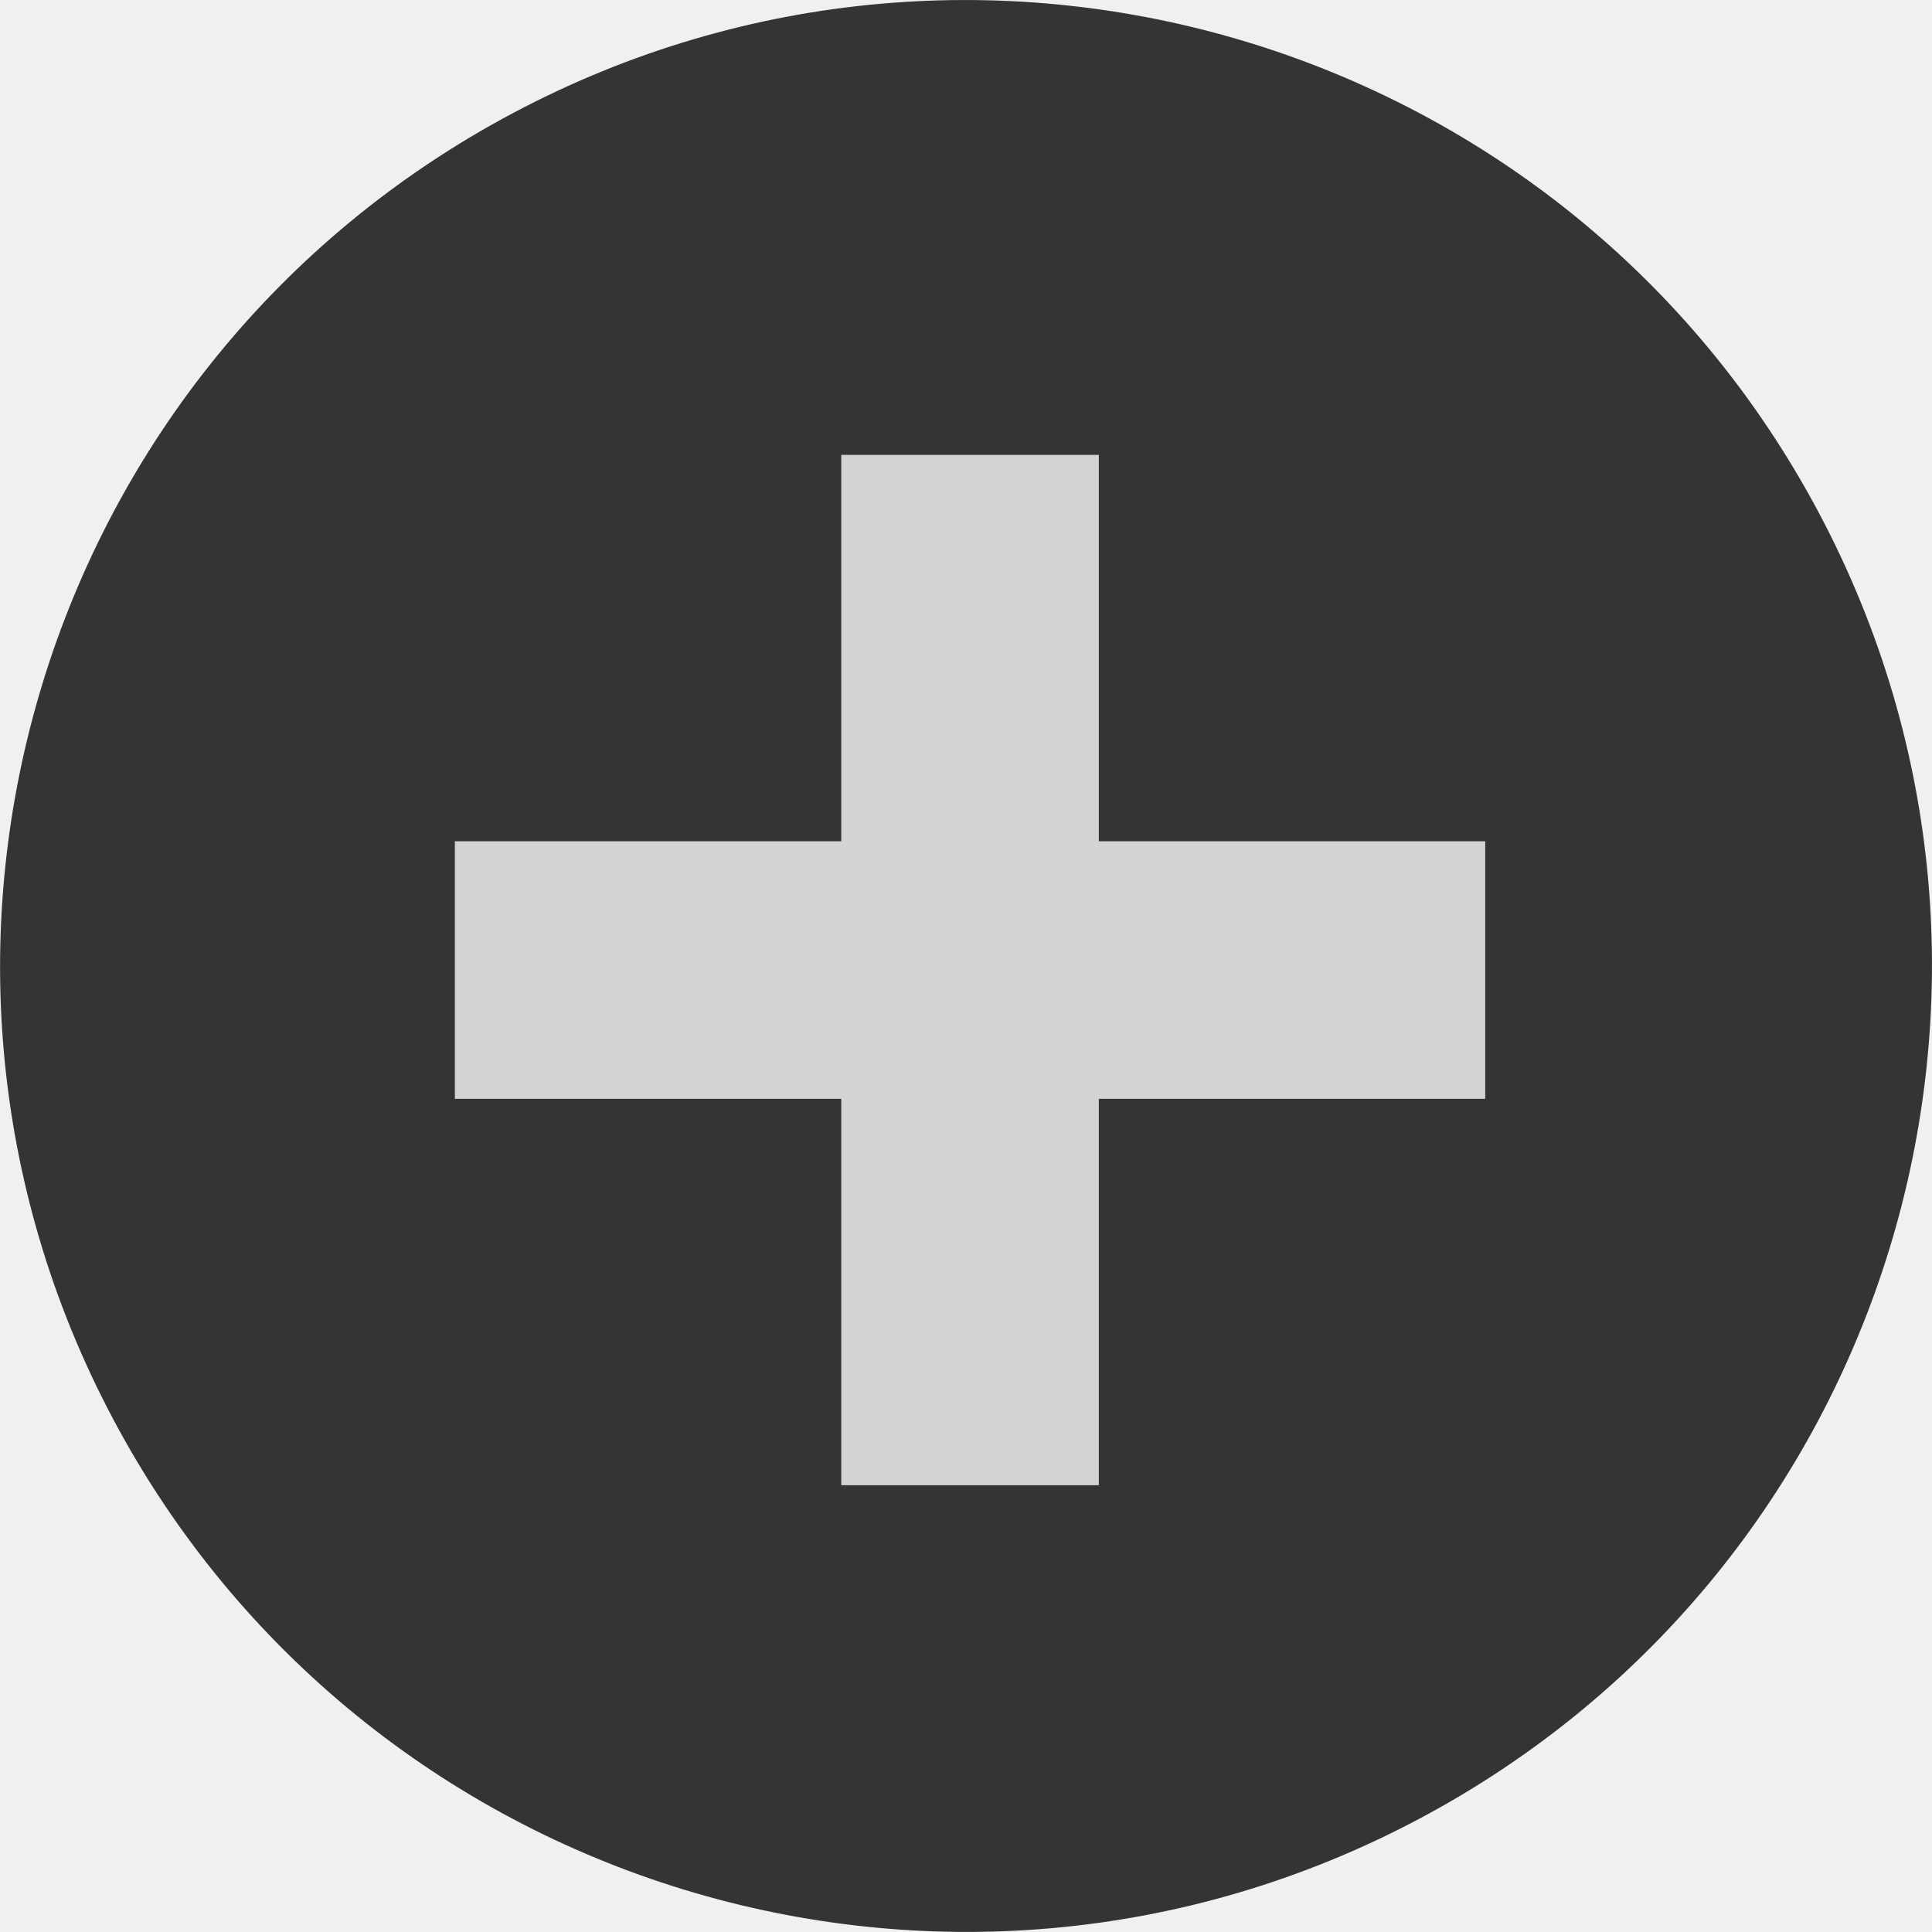
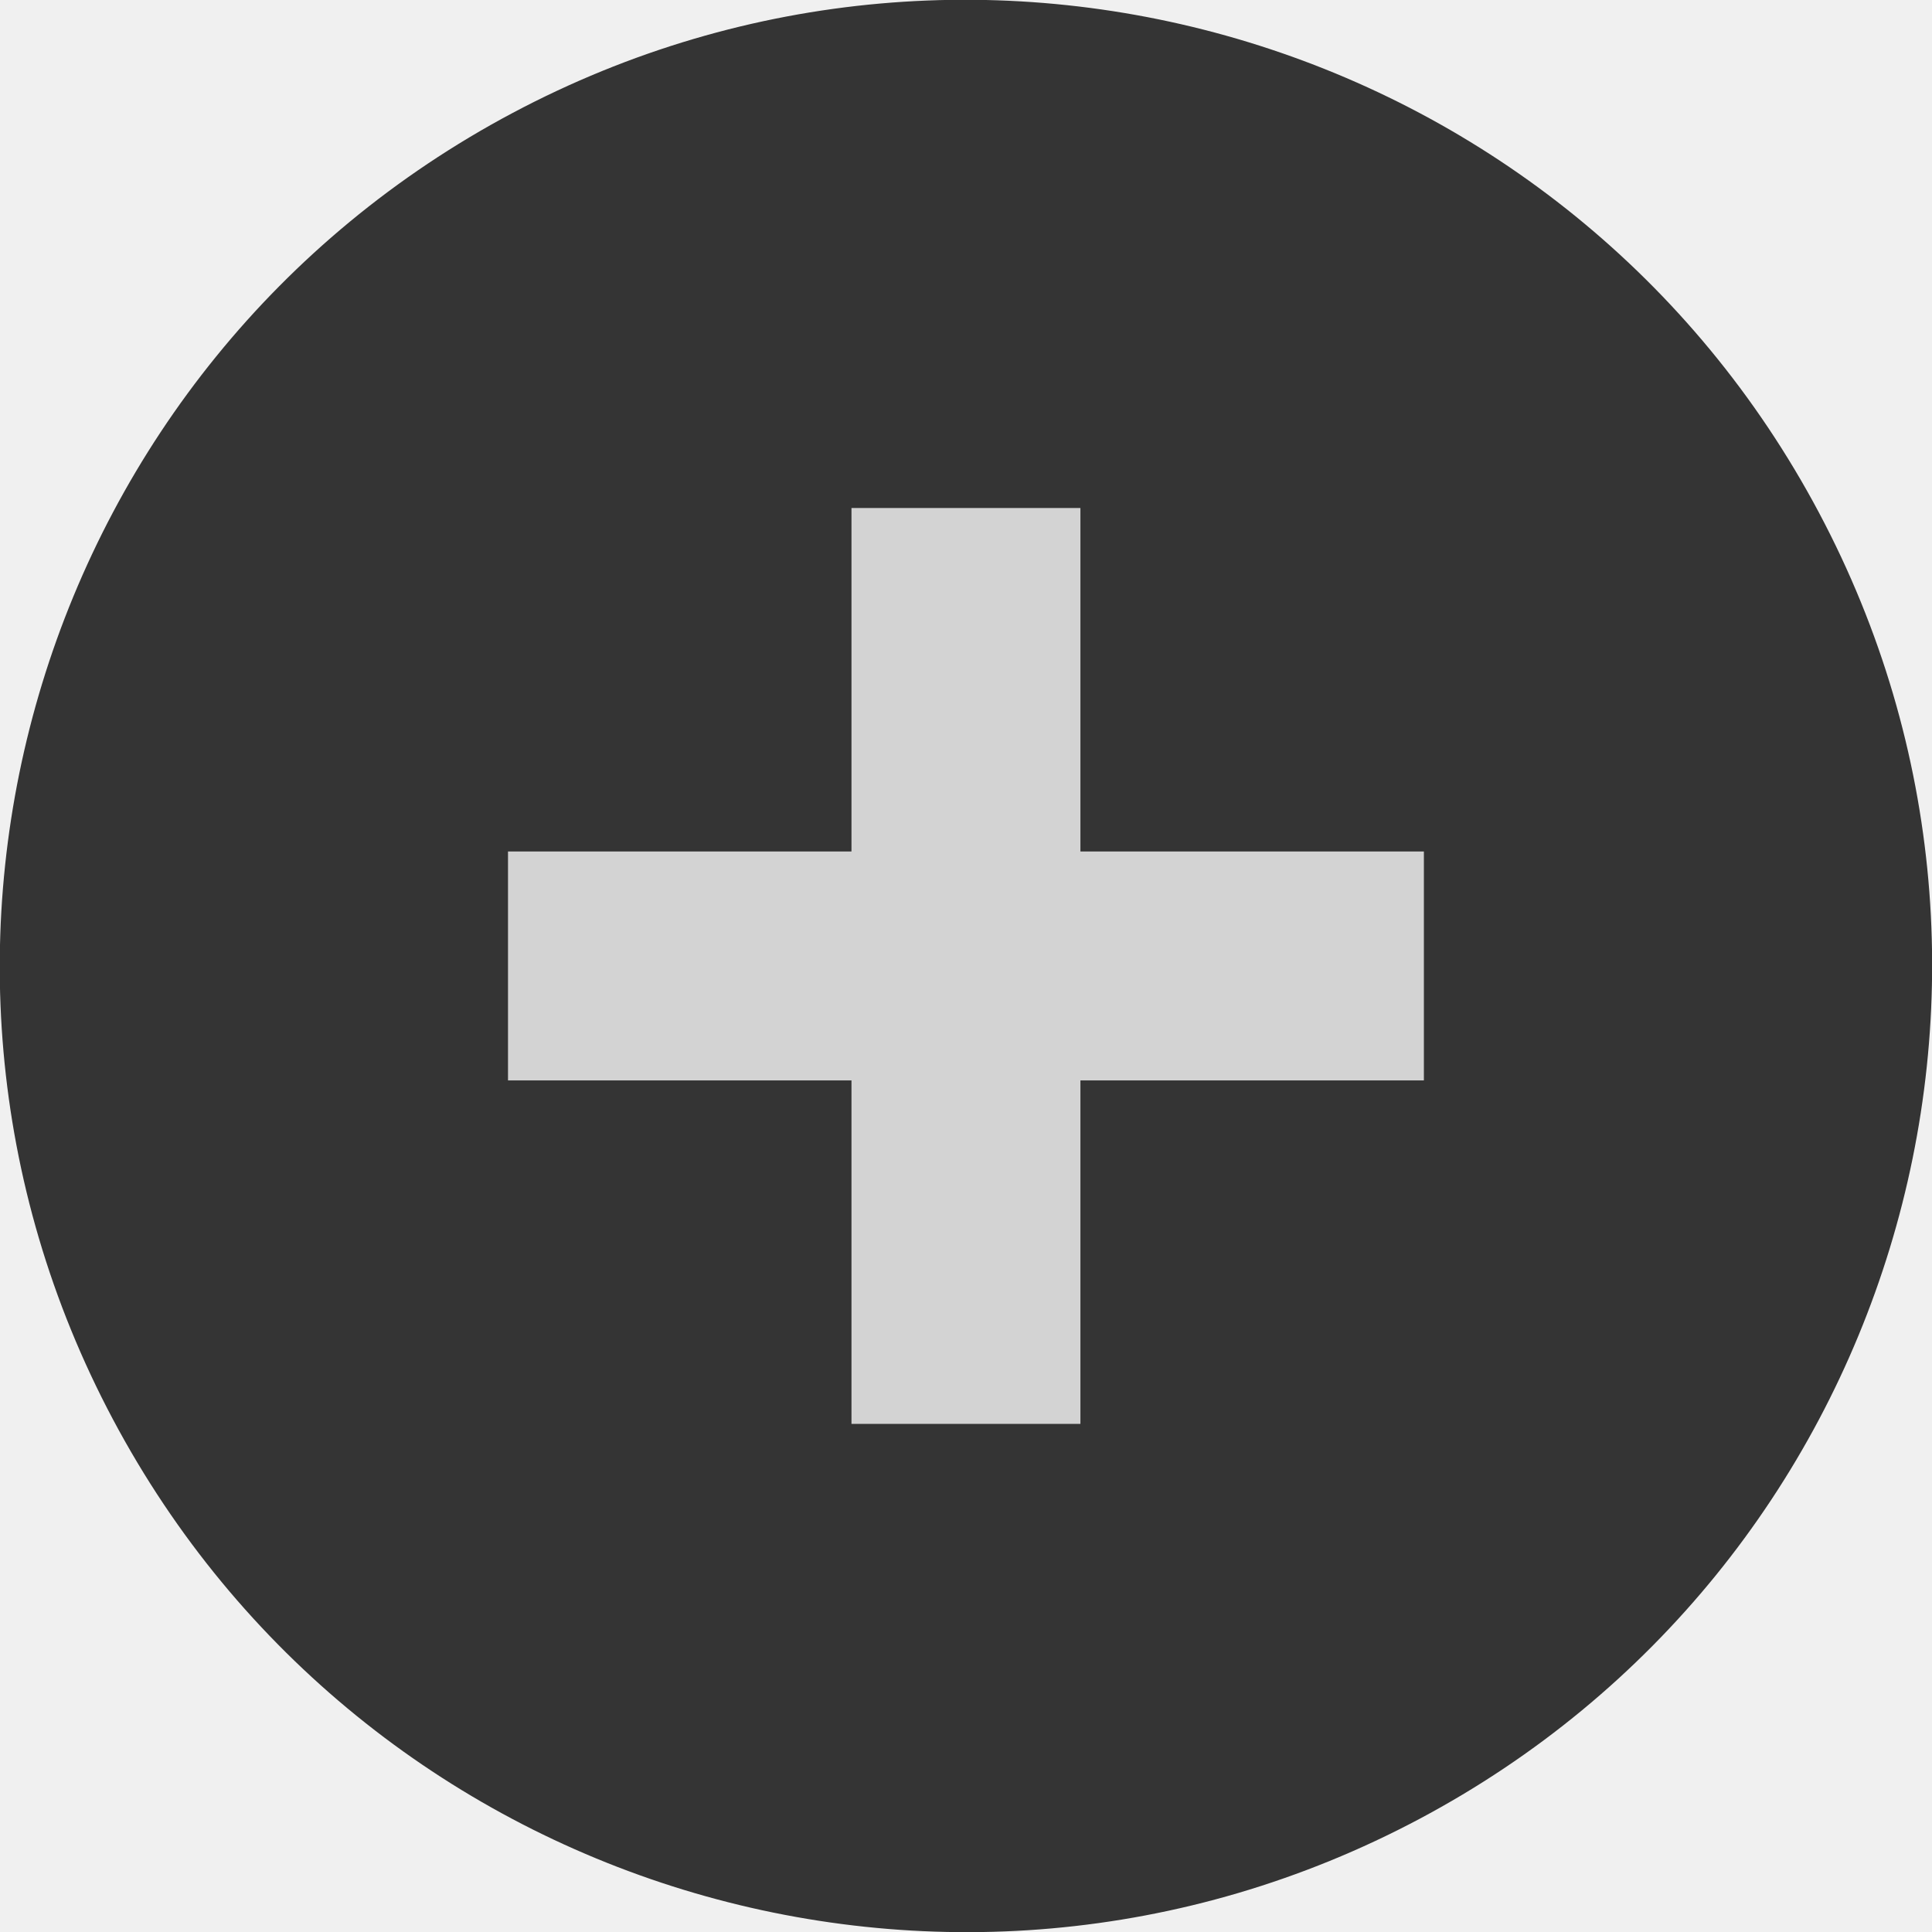
- <svg xmlns="http://www.w3.org/2000/svg" xmlns:xlink="http://www.w3.org/1999/xlink" width="16" height="16" version="1.1" style="enable-background:new" id="svg8">
+ <svg xmlns="http://www.w3.org/2000/svg" xmlns:xlink="http://www.w3.org/1999/xlink" width="18" height="18" version="1.1" style="enable-background:new" id="svg8">
  <defs id="defs12">
    <linearGradient id="linearGradient4507">
      <stop offset="0" style="stop-color:#fafafa;stop-opacity:0.855" id="stop4503" />
      <stop offset="1" style="stop-color:#646464;stop-opacity:1" id="stop4505" />
    </linearGradient>
    <linearGradient id="linearGradient3587-6-5">
      <stop offset="0" style="stop-color:#000000;stop-opacity:1" id="stop4498" />
      <stop offset="1" style="stop-color:#646464;stop-opacity:1" id="stop4500" />
    </linearGradient>
    <linearGradient x1="6.931" y1="7.844" x2="11.17" y2="12.083" id="linearGradient2388" xlink:href="#linearGradient3587-6-5-0" gradientUnits="userSpaceOnUse" gradientTransform="matrix(0.7542472,0.7542472,-0.7542472,0.7542472,9.279691,-7.449341)" />
    <linearGradient id="linearGradient3587-6-5-0">
      <stop id="stop3589-9-2" style="stop-color:#000000;stop-opacity:1" offset="0" />
      <stop id="stop3591-7-4" style="stop-color:#646464;stop-opacity:1" offset="1" />
    </linearGradient>
    <linearGradient x1="7.08" y1="7.694" x2="11.318" y2="11.932" id="linearGradient2388-5" xlink:href="#linearGradient4507" gradientUnits="userSpaceOnUse" gradientTransform="matrix(0.7515854,0.7568997,-0.7568997,0.7515854,31.8217,-5.317321)" />
    <linearGradient x1="6.931" y1="7.844" x2="11.17" y2="12.083" id="linearGradient2388-9" xlink:href="#linearGradient3587-6-5" gradientUnits="userSpaceOnUse" gradientTransform="matrix(0.7542472,0.7542472,-0.7542472,0.7542472,-13.23212,-10.31706)" />
  </defs>
-   <circle style="opacity:1;fill:#000000;fill-opacity:0.784;stroke:#ffffff;stroke-width:0;stroke-linejoin:round;stroke-miterlimit:4;stroke-dasharray:none;stroke-opacity:1" id="path4488" cx="3.309" cy="10.819" transform="rotate(-27.99514)" r="7.998" />
-   <path style="opacity:1;fill:#ffffff;fill-opacity:0.784;fill-rule:evenodd;stroke:none;stroke-width:1.067px;stroke-linecap:butt;stroke-linejoin:miter;stroke-opacity:1;enable-background:new" d="m 6.967,3.767 v 3.2 h -3.2 V 9.1 h 3.2 V 12.3 H 9.1 V 9.1 h 3.2 V 6.967 h -3.2 V 3.767 Z" id="rect3336" />
+   <circle style="opacity:1;fill:#000000;fill-opacity:0.784;stroke:#ffffff;stroke-width:0;stroke-linejoin:round;stroke-miterlimit:4;stroke-dasharray:none;stroke-opacity:1" id="path4488" cx="3.722" cy="12.171" transform="rotate(-27.99514)" r="9" />
+   <path style="opacity:1;fill:#ffffff;fill-opacity:0.784;fill-rule:evenodd;stroke:none;stroke-width:1.067px;stroke-linecap:butt;stroke-linejoin:miter;stroke-opacity:1;enable-background:new" d="m 7.933,4.733 v 3.2 h -3.2 v 2.133 h 3.2 v 3.2 h 2.133 v -3.2 h 3.2 V 7.933 h -3.2 v -3.2 z" id="rect3336" />
</svg>
